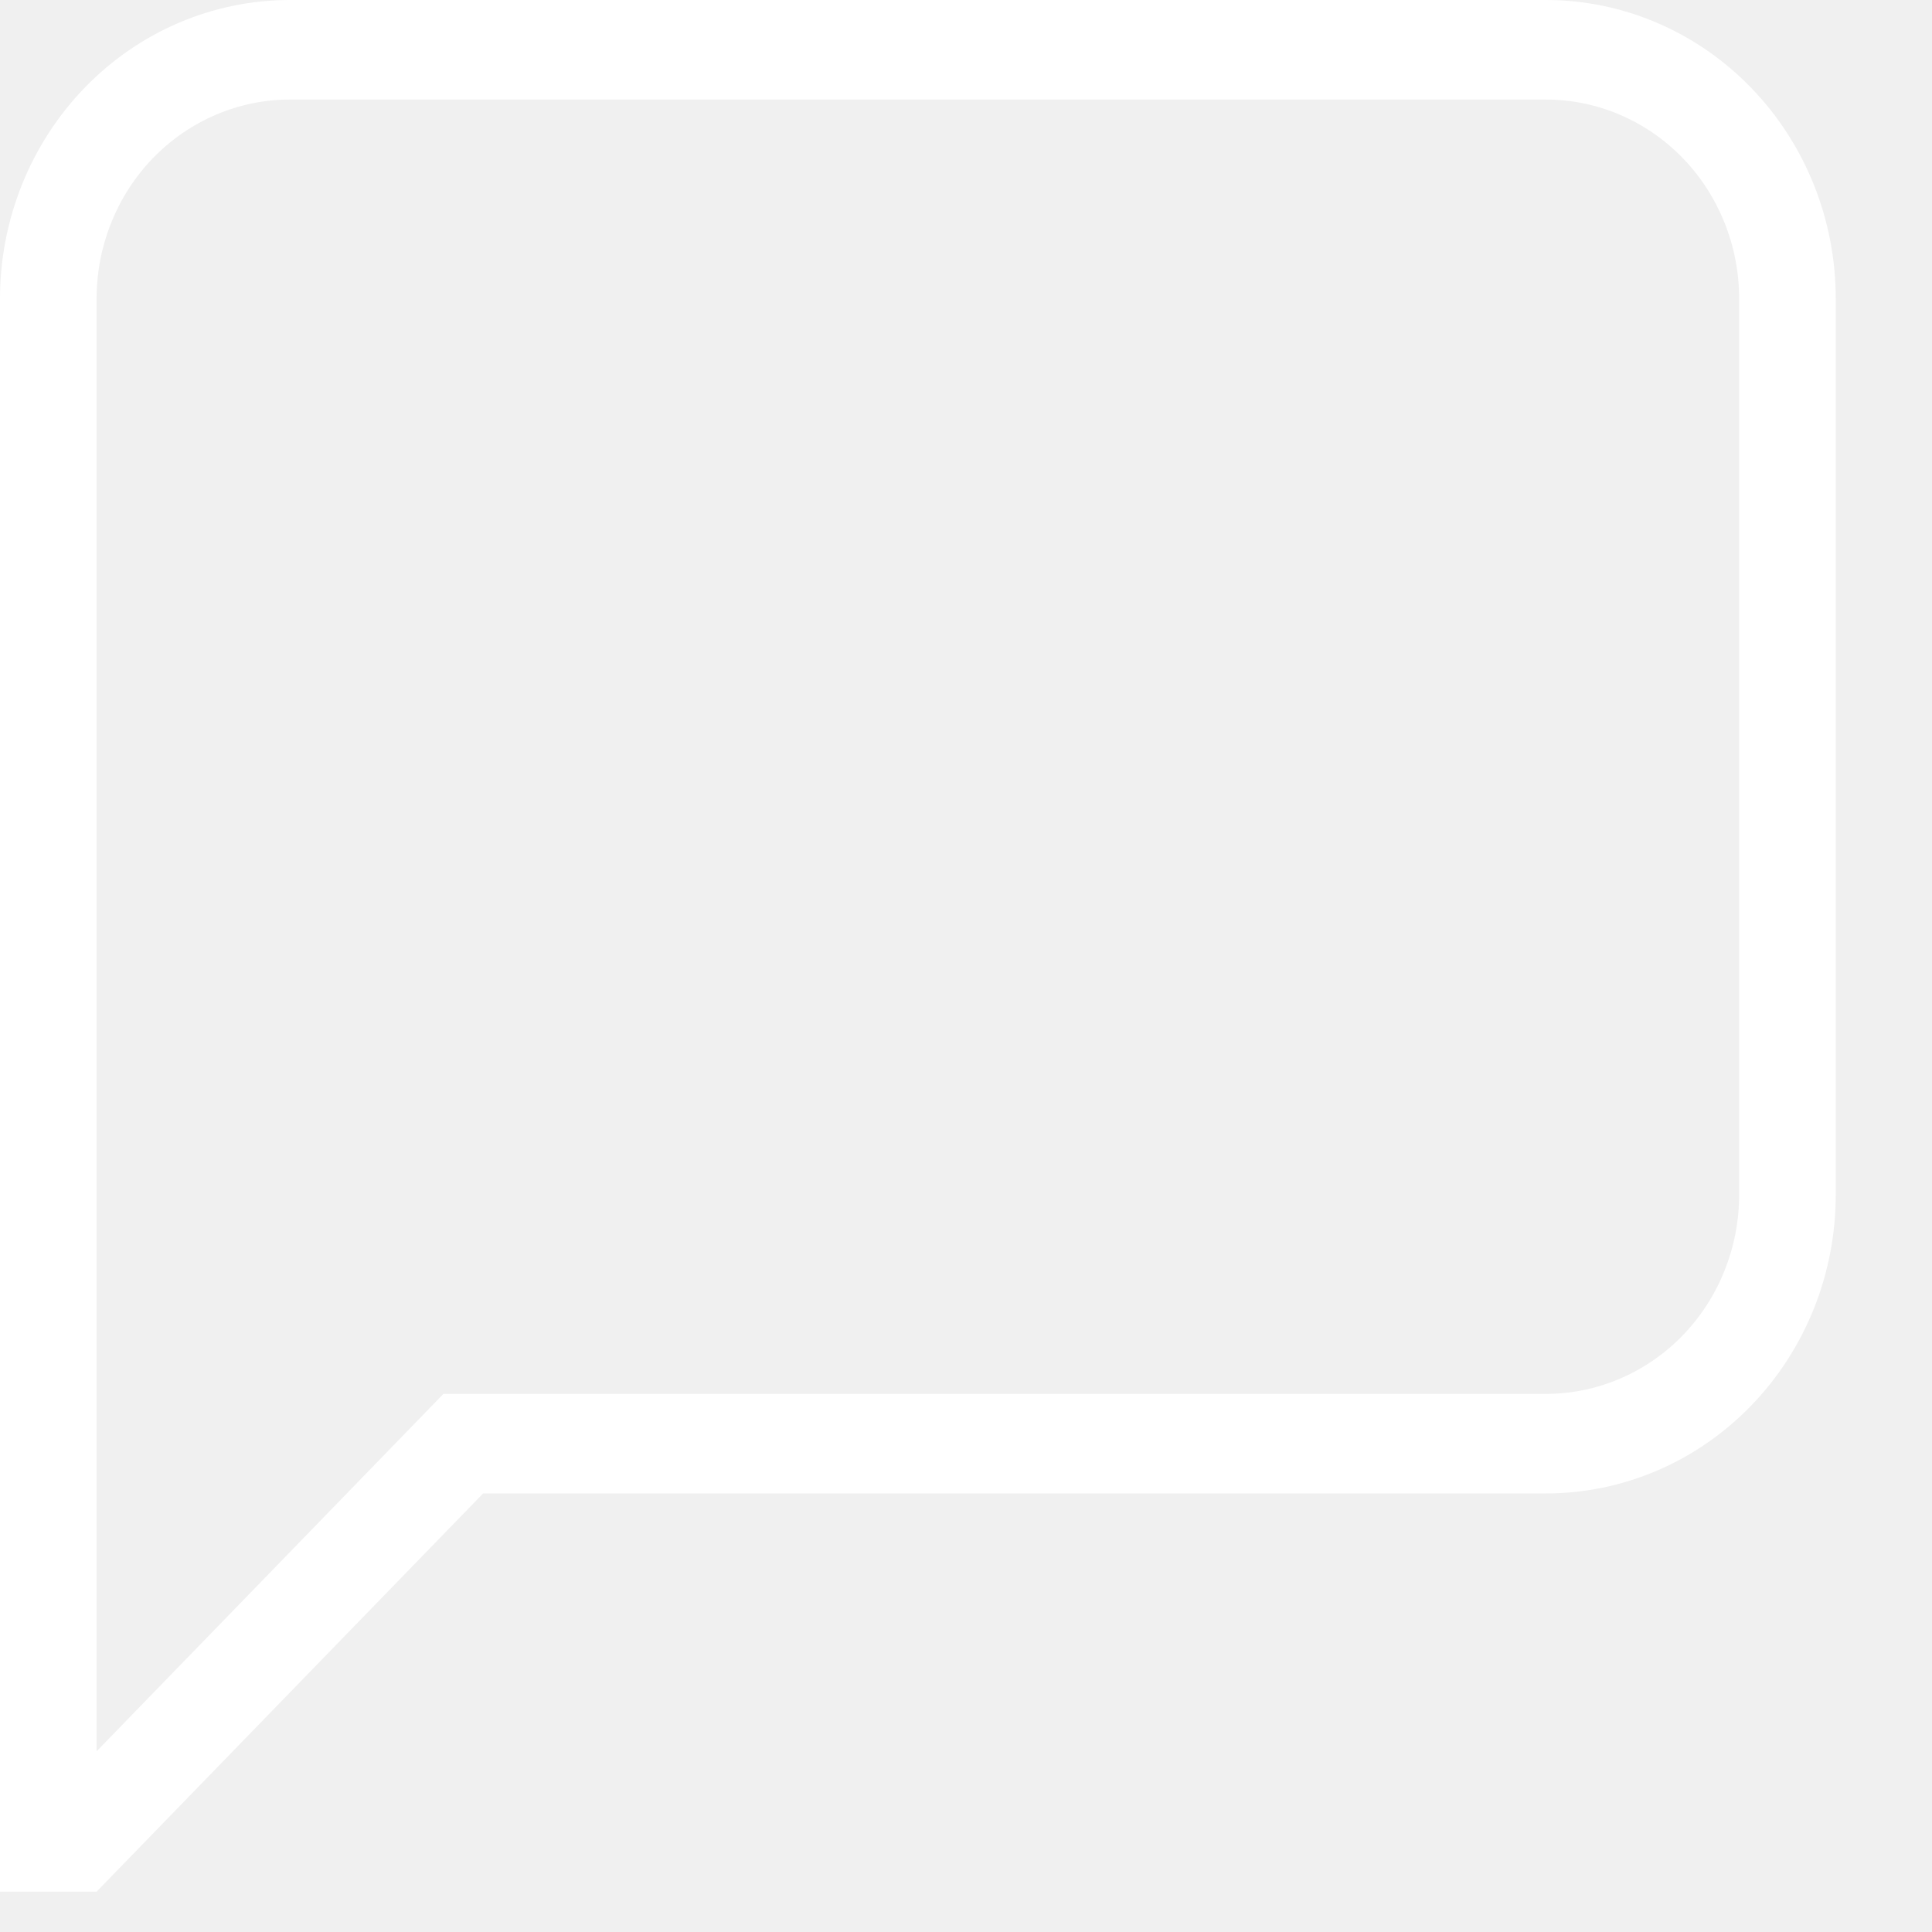
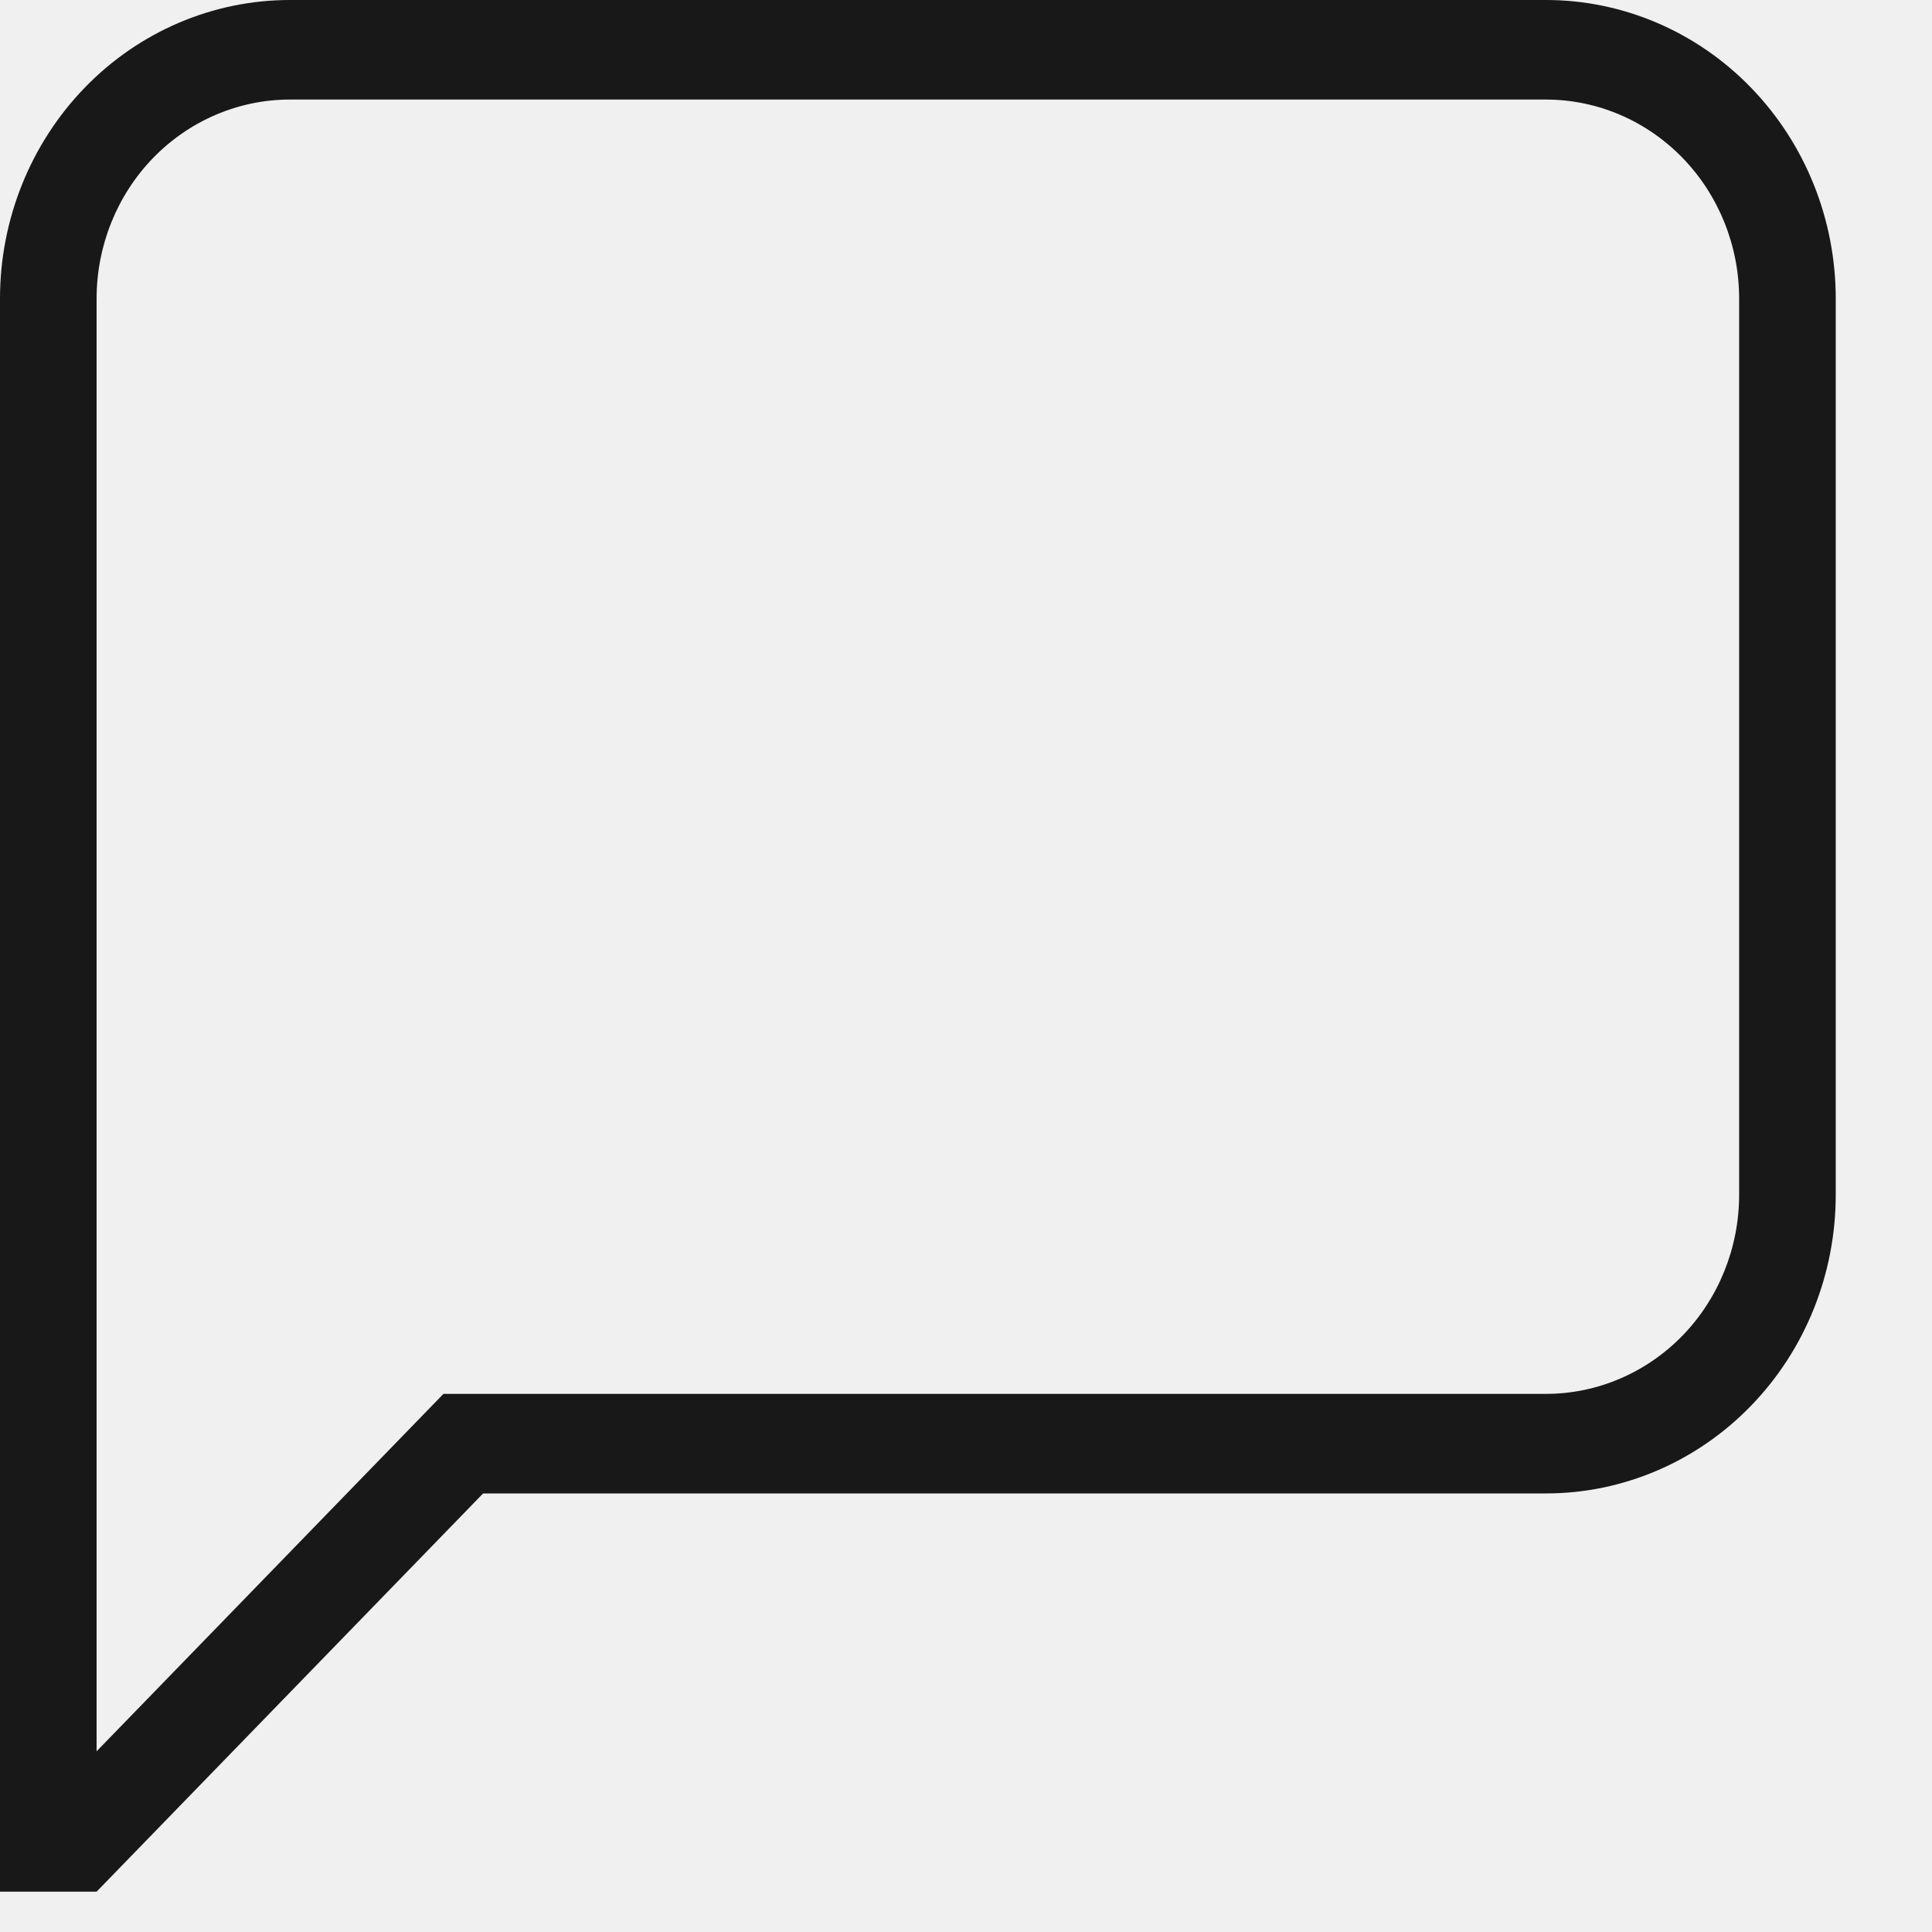
<svg xmlns="http://www.w3.org/2000/svg" width="17" height="17" viewBox="0 0 17 17" fill="none">
-   <path d="M0.85 15.41L3.902 12.265H13.603C14.054 12.265 14.486 12.08 14.805 11.752C15.124 11.423 15.303 10.977 15.303 10.513V2.628C15.303 2.163 15.124 1.718 14.805 1.389C14.486 1.061 14.054 0.876 13.603 0.876H2.551C2.1 0.876 1.667 1.061 1.348 1.389C1.029 1.718 0.85 2.163 0.85 2.628V15.41ZM0.85 16.645H0V2.628C0 1.931 0.269 1.263 0.747 0.77C1.225 0.277 1.874 0 2.551 0H13.603C14.279 0 14.928 0.277 15.406 0.77C15.885 1.263 16.153 1.931 16.153 2.628V10.513C16.153 11.21 15.885 11.878 15.406 12.371C14.928 12.864 14.279 13.141 13.603 13.141H4.251L0.85 16.645Z" fill="white" />
+   <path d="M0.85 15.41L3.902 12.265H13.603C14.054 12.265 14.486 12.08 14.805 11.752C15.124 11.423 15.303 10.977 15.303 10.513V2.628C15.303 2.163 15.124 1.718 14.805 1.389C14.486 1.061 14.054 0.876 13.603 0.876H2.551C2.1 0.876 1.667 1.061 1.348 1.389C1.029 1.718 0.85 2.163 0.85 2.628V15.41ZM0.85 16.645H0V2.628C0 1.931 0.269 1.263 0.747 0.77C1.225 0.277 1.874 0 2.551 0H13.603C14.279 0 14.928 0.277 15.406 0.77C15.885 1.263 16.153 1.931 16.153 2.628V10.513C16.153 11.21 15.885 11.878 15.406 12.371C14.928 12.864 14.279 13.141 13.603 13.141H4.251L0.85 16.645Z" fill="#181818" />
</svg>
